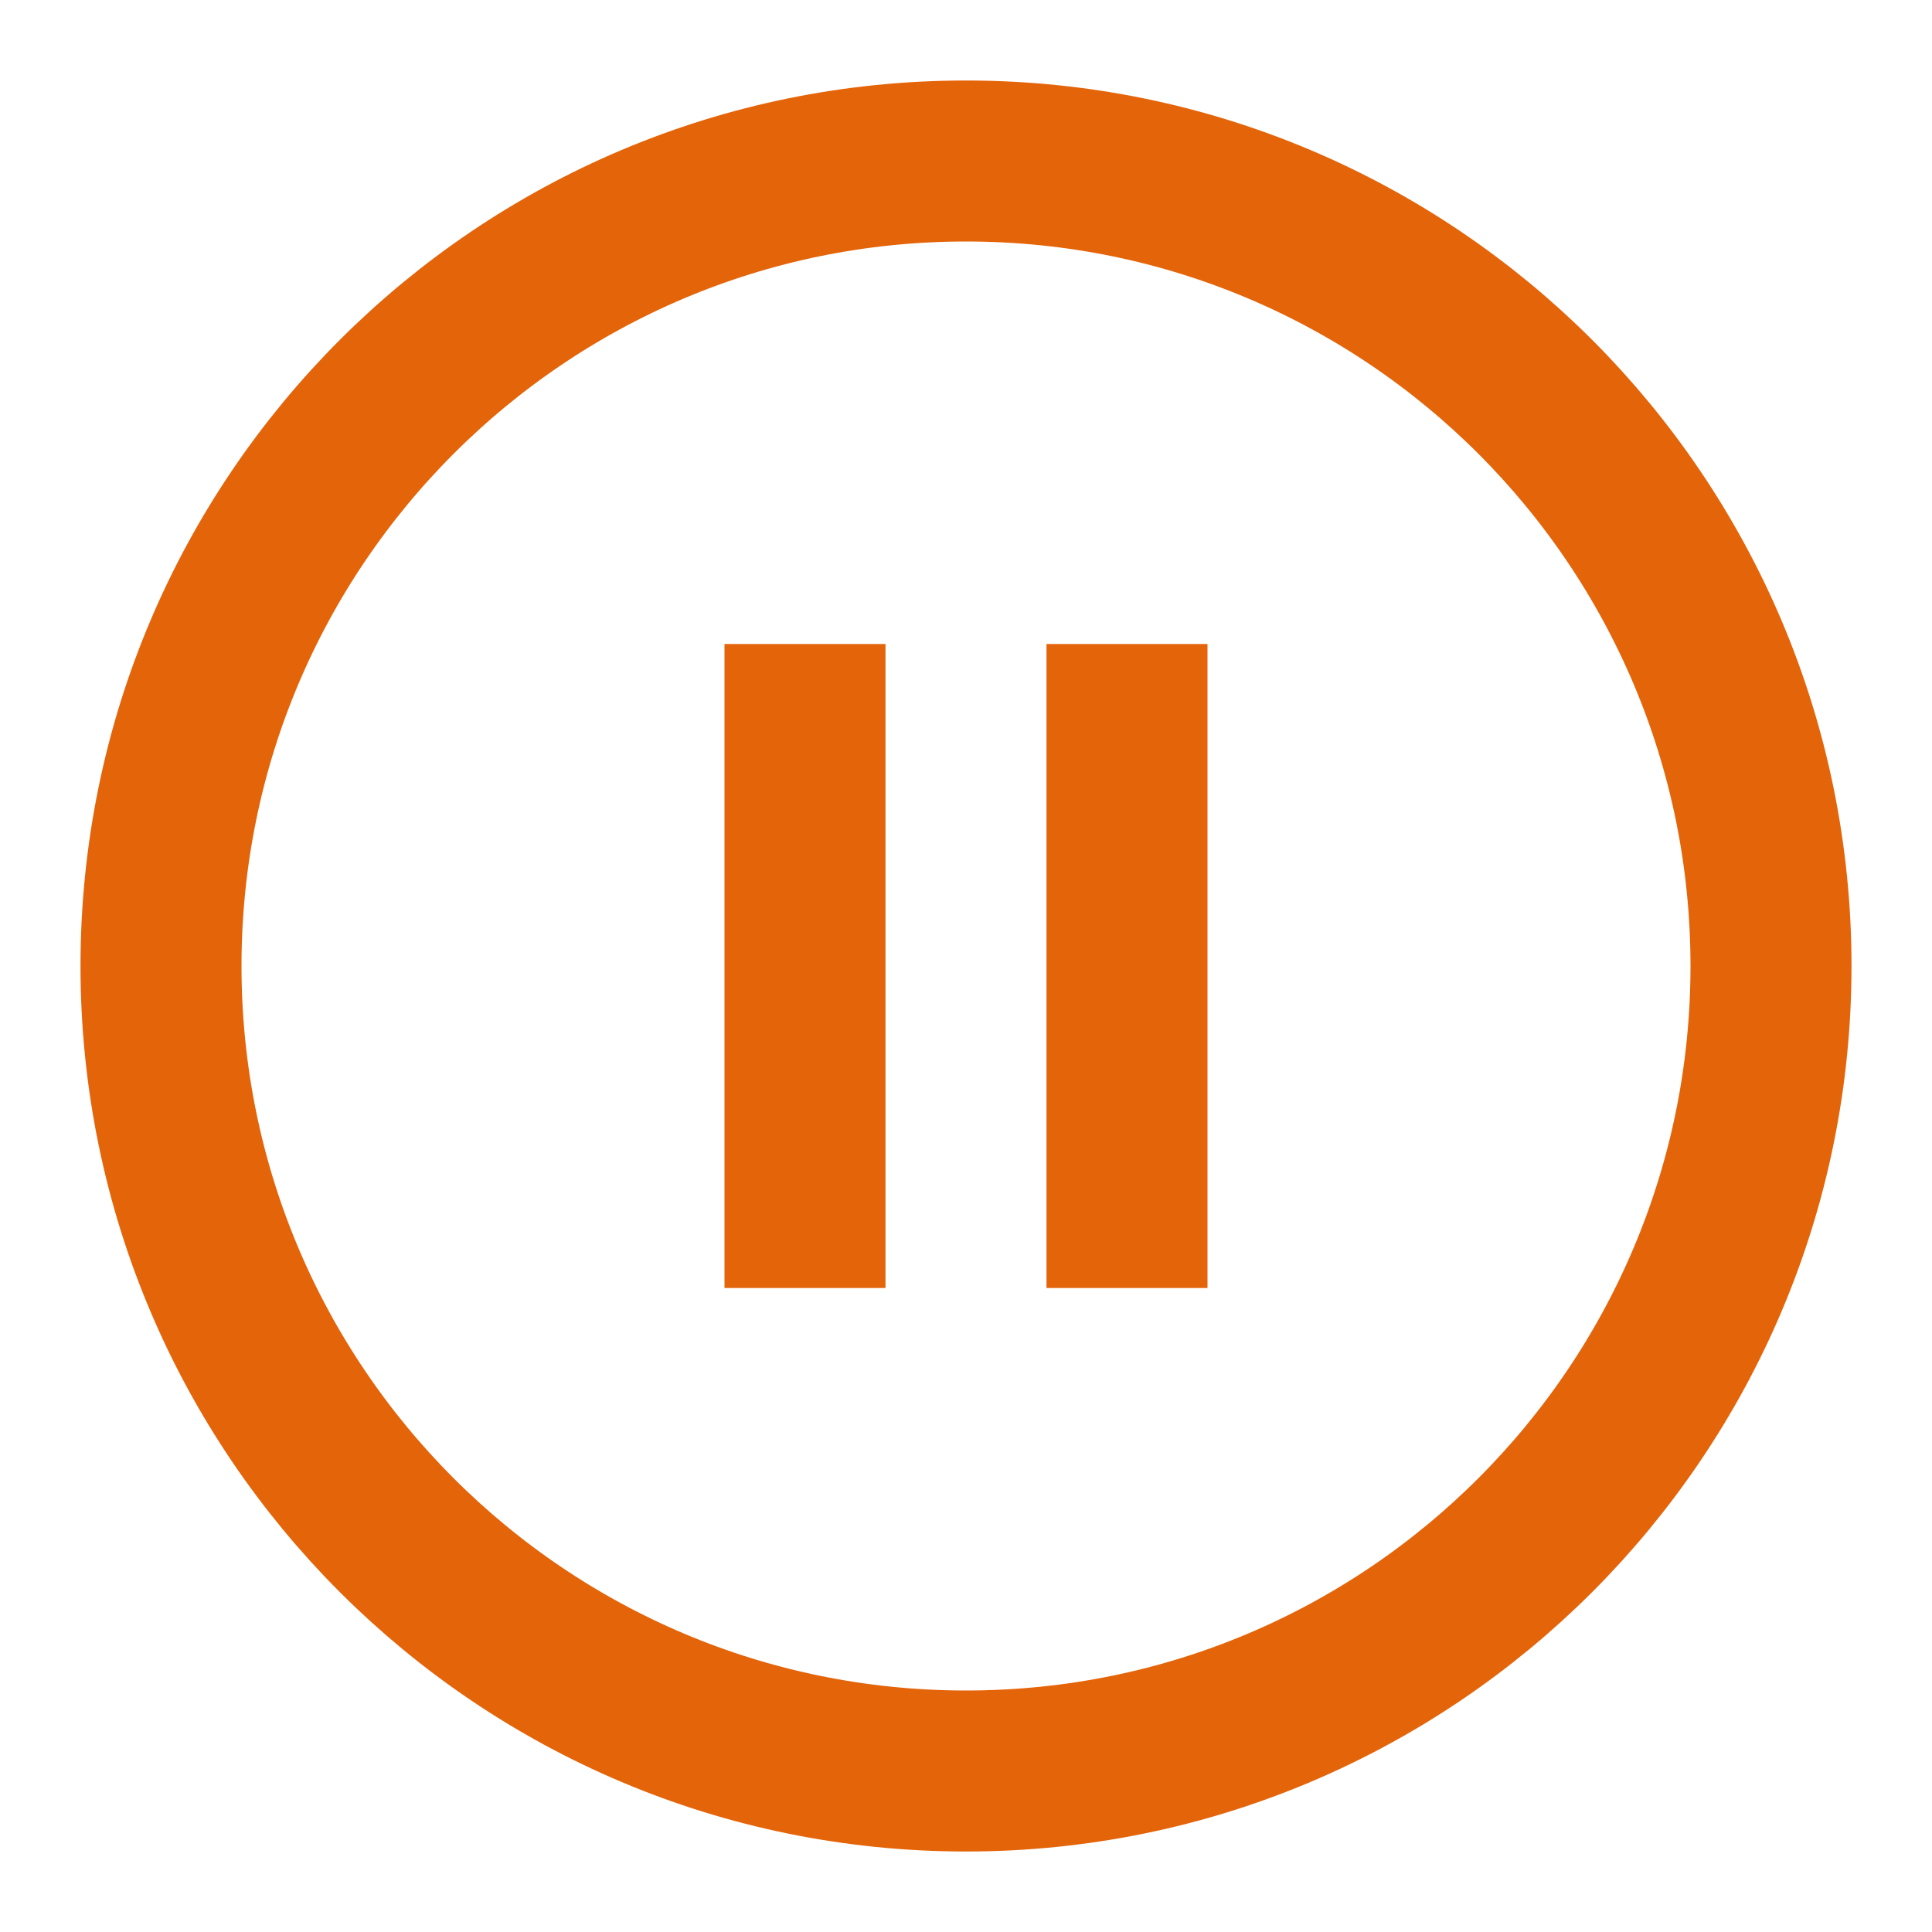
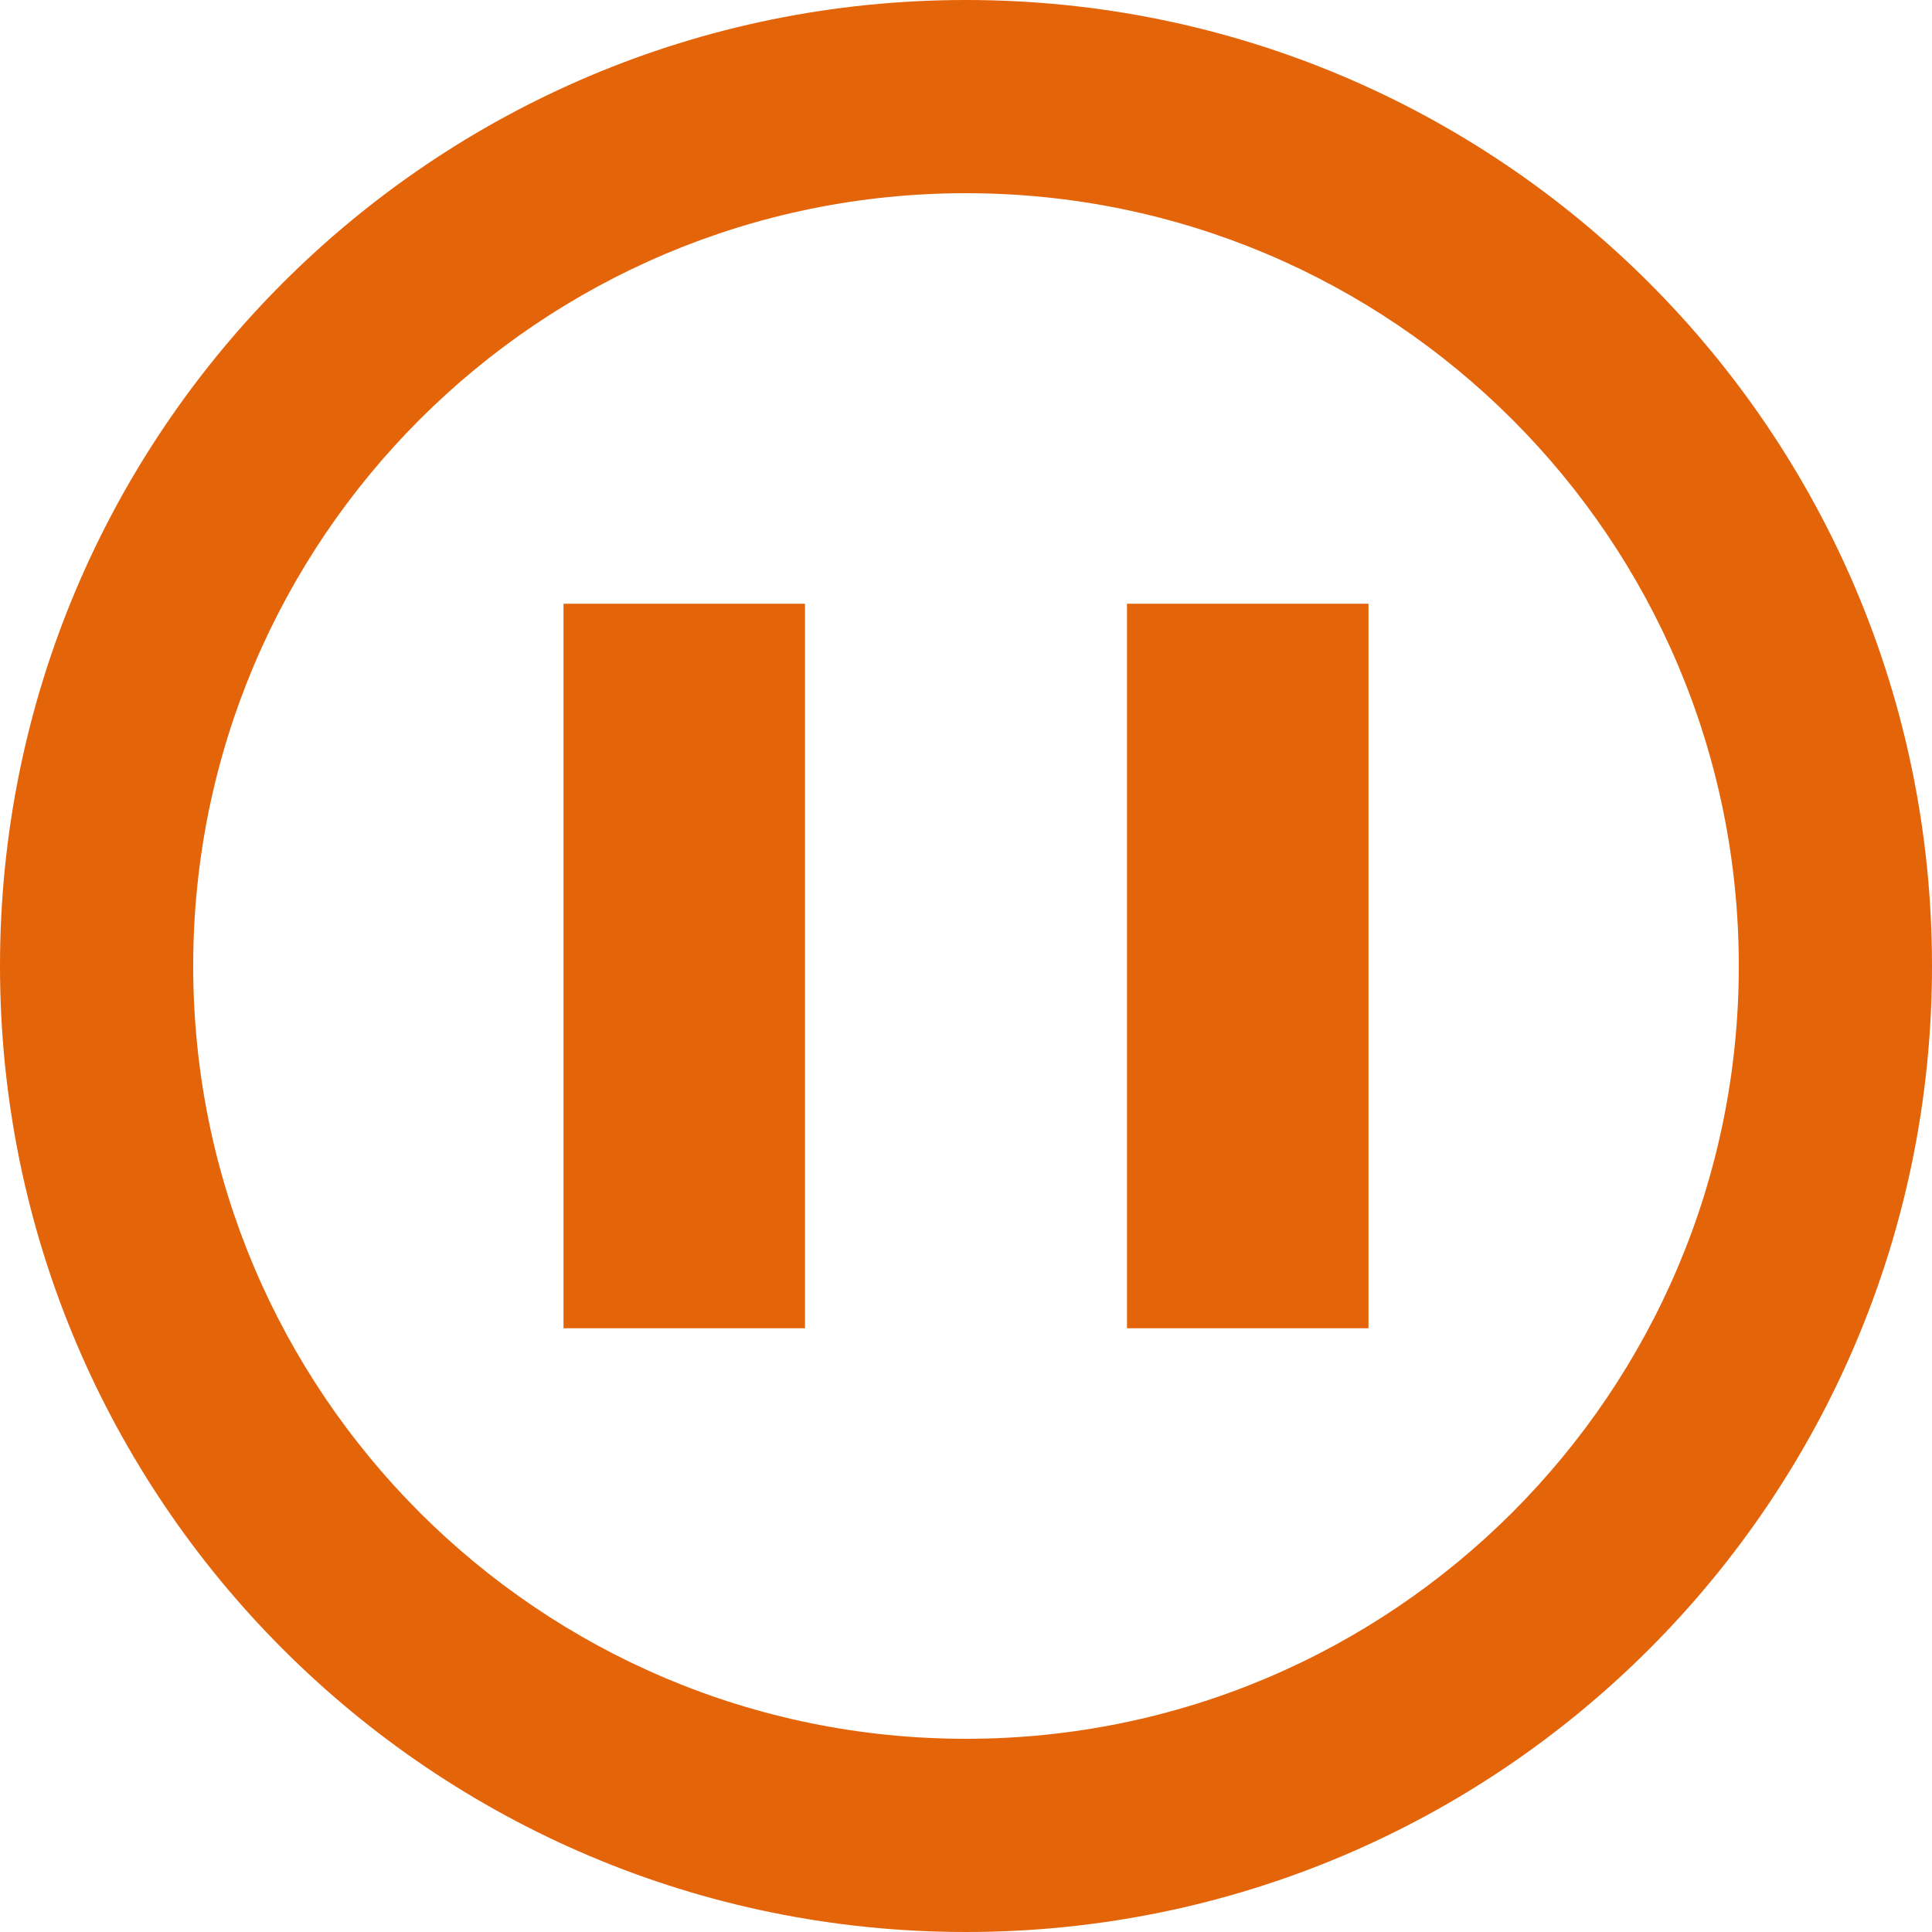
- <svg xmlns="http://www.w3.org/2000/svg" width="24" height="24" viewBox="0 0 24 24" fill="none" stroke="#e4640a" stroke-width="2">
-   <circle cx="12" cy="12" r="10" />
-   <line x1="10" y1="16" x2="10" y2="8" />
-   <line x1="14" y1="16" x2="14" y2="8" />
+ <svg xmlns="http://www.w3.org/2000/svg" width="24" height="24" viewBox="0 0 24 24" fill="#e4640a">
+   <path d="m12,0C5.37,0,0,5.37,0,12s5.37,12,12,12,12-5.37,12-12S18.63,0,12,0Zm0,21.6c-5.3,0-9.6-4.3-9.6-9.6S6.7,2.4,12,2.4s9.6,4.3,9.6,9.6-4.3,9.6-9.6,9.6Z" />
+   <rect x="7" y="7.5" width="3" height="9" />
+   <rect x="14" y="7.5" width="3" height="9" />
</svg>
